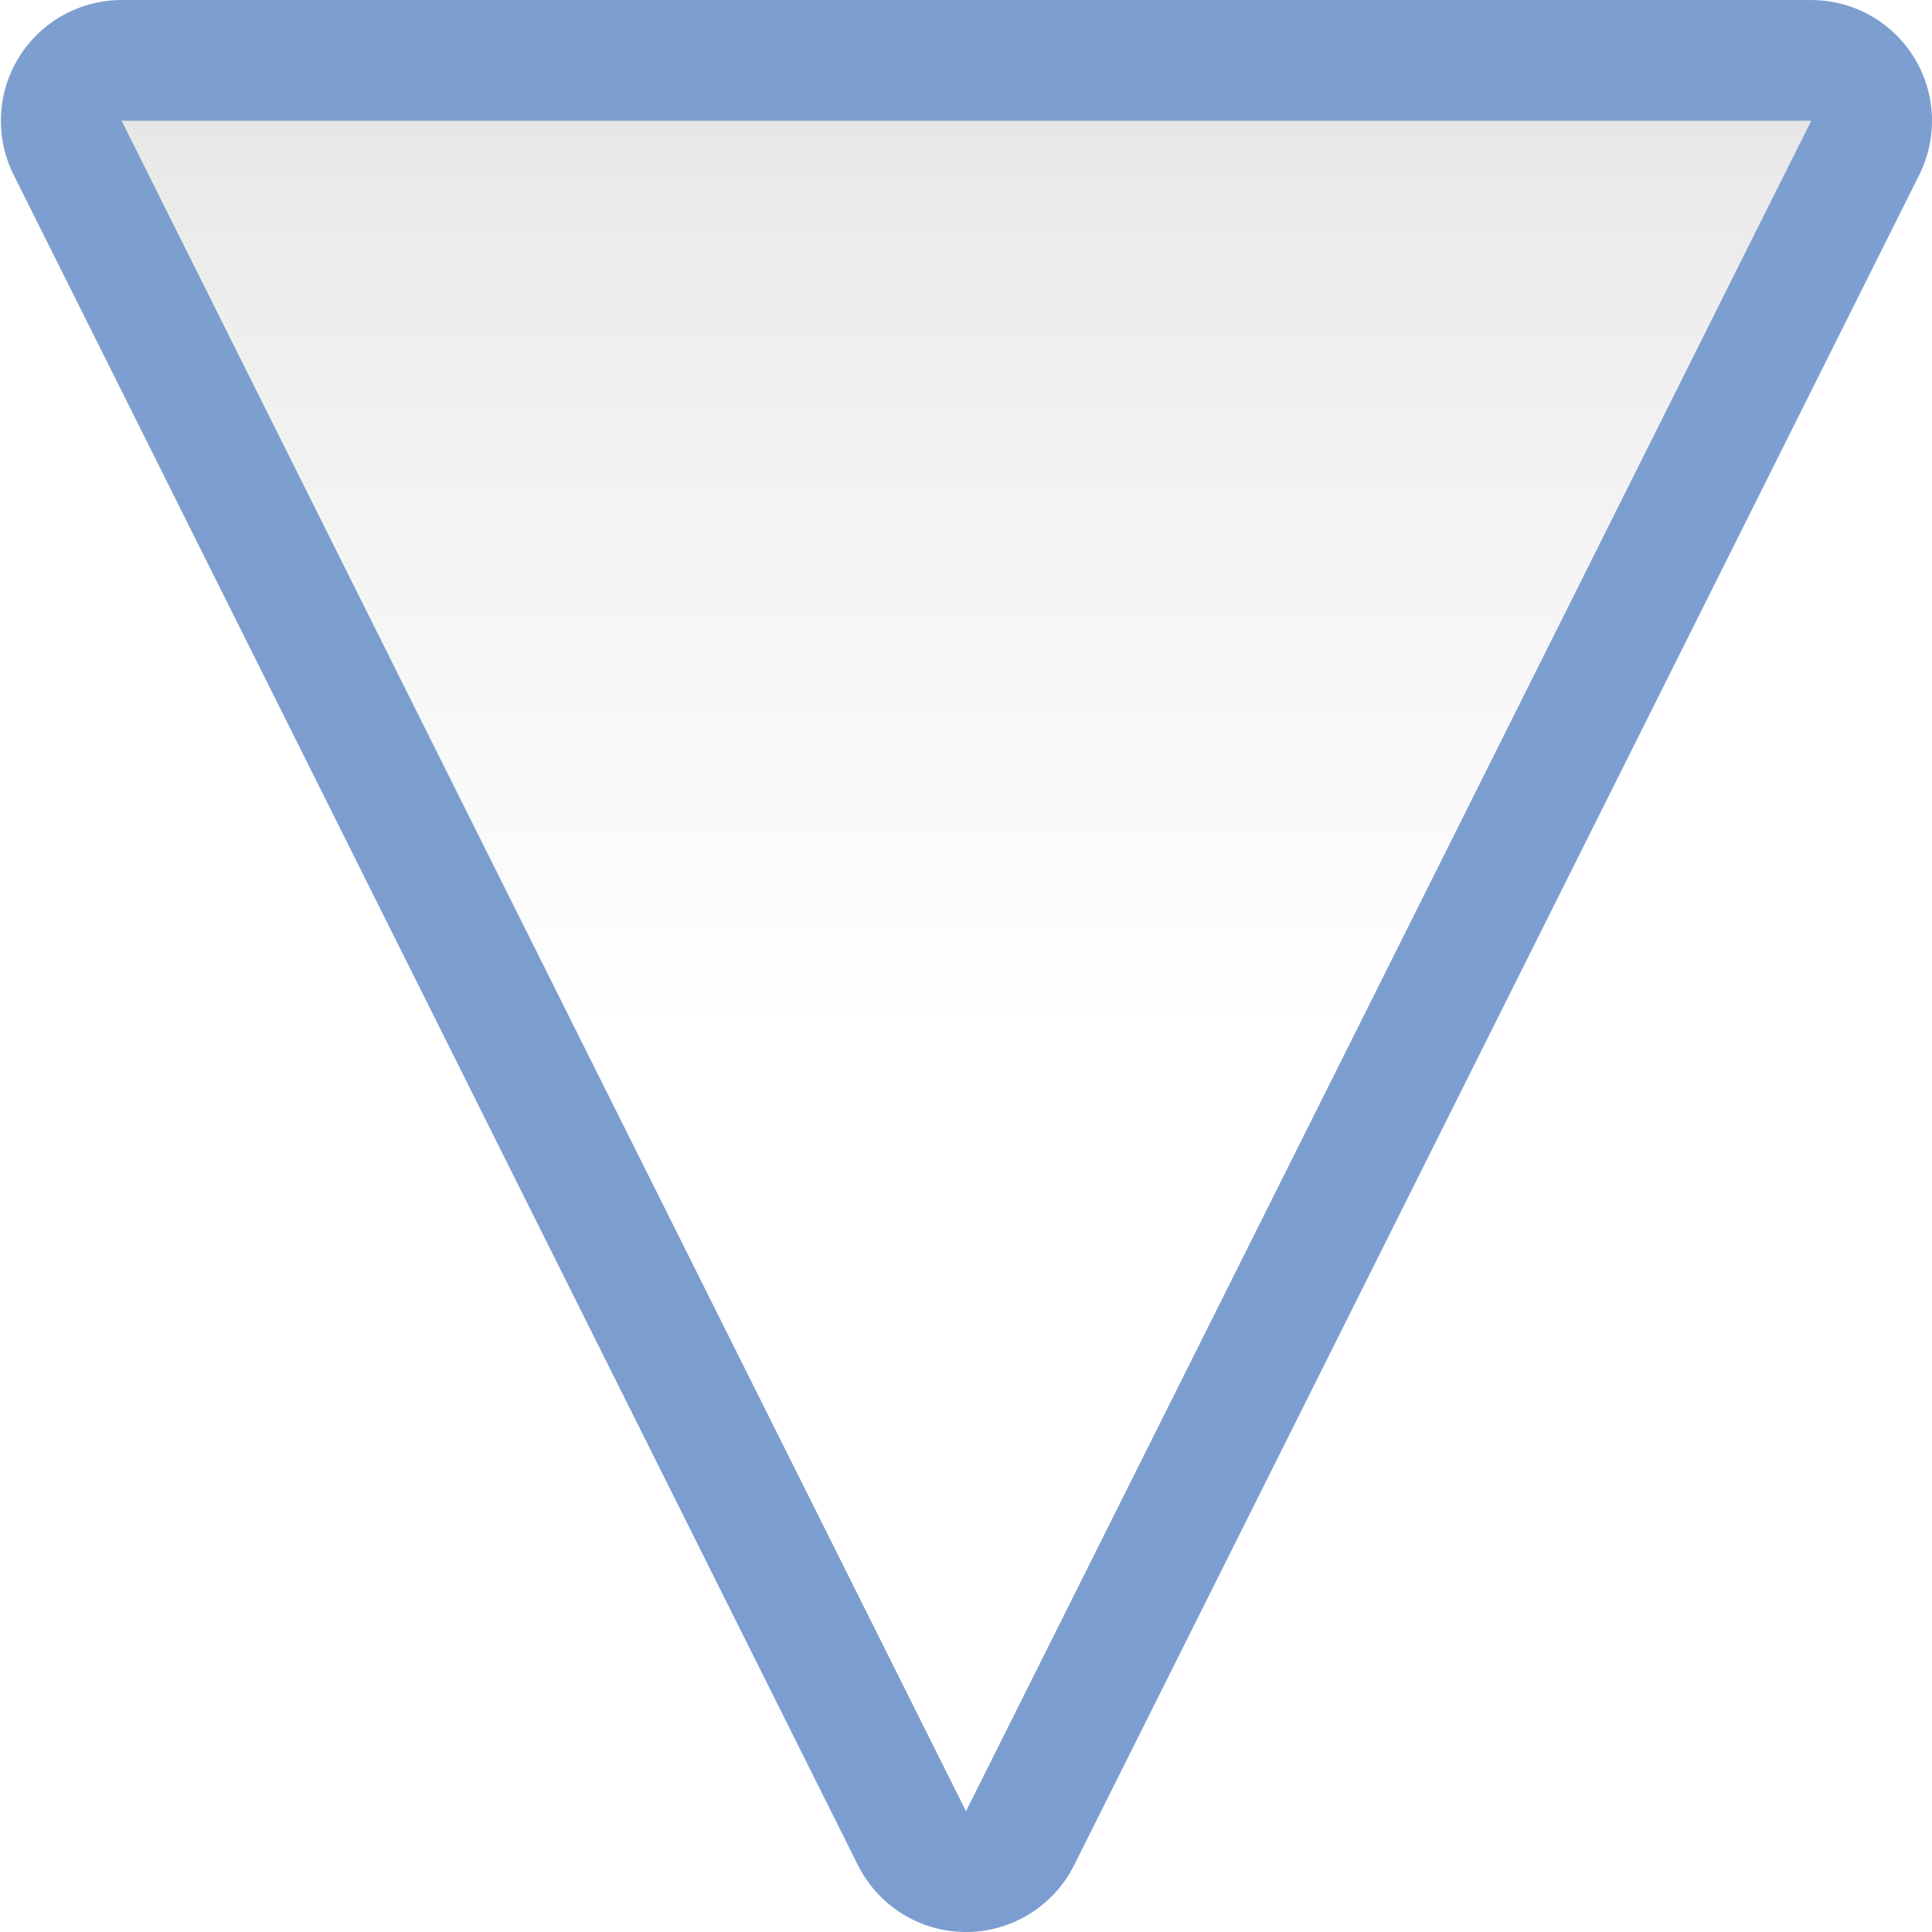
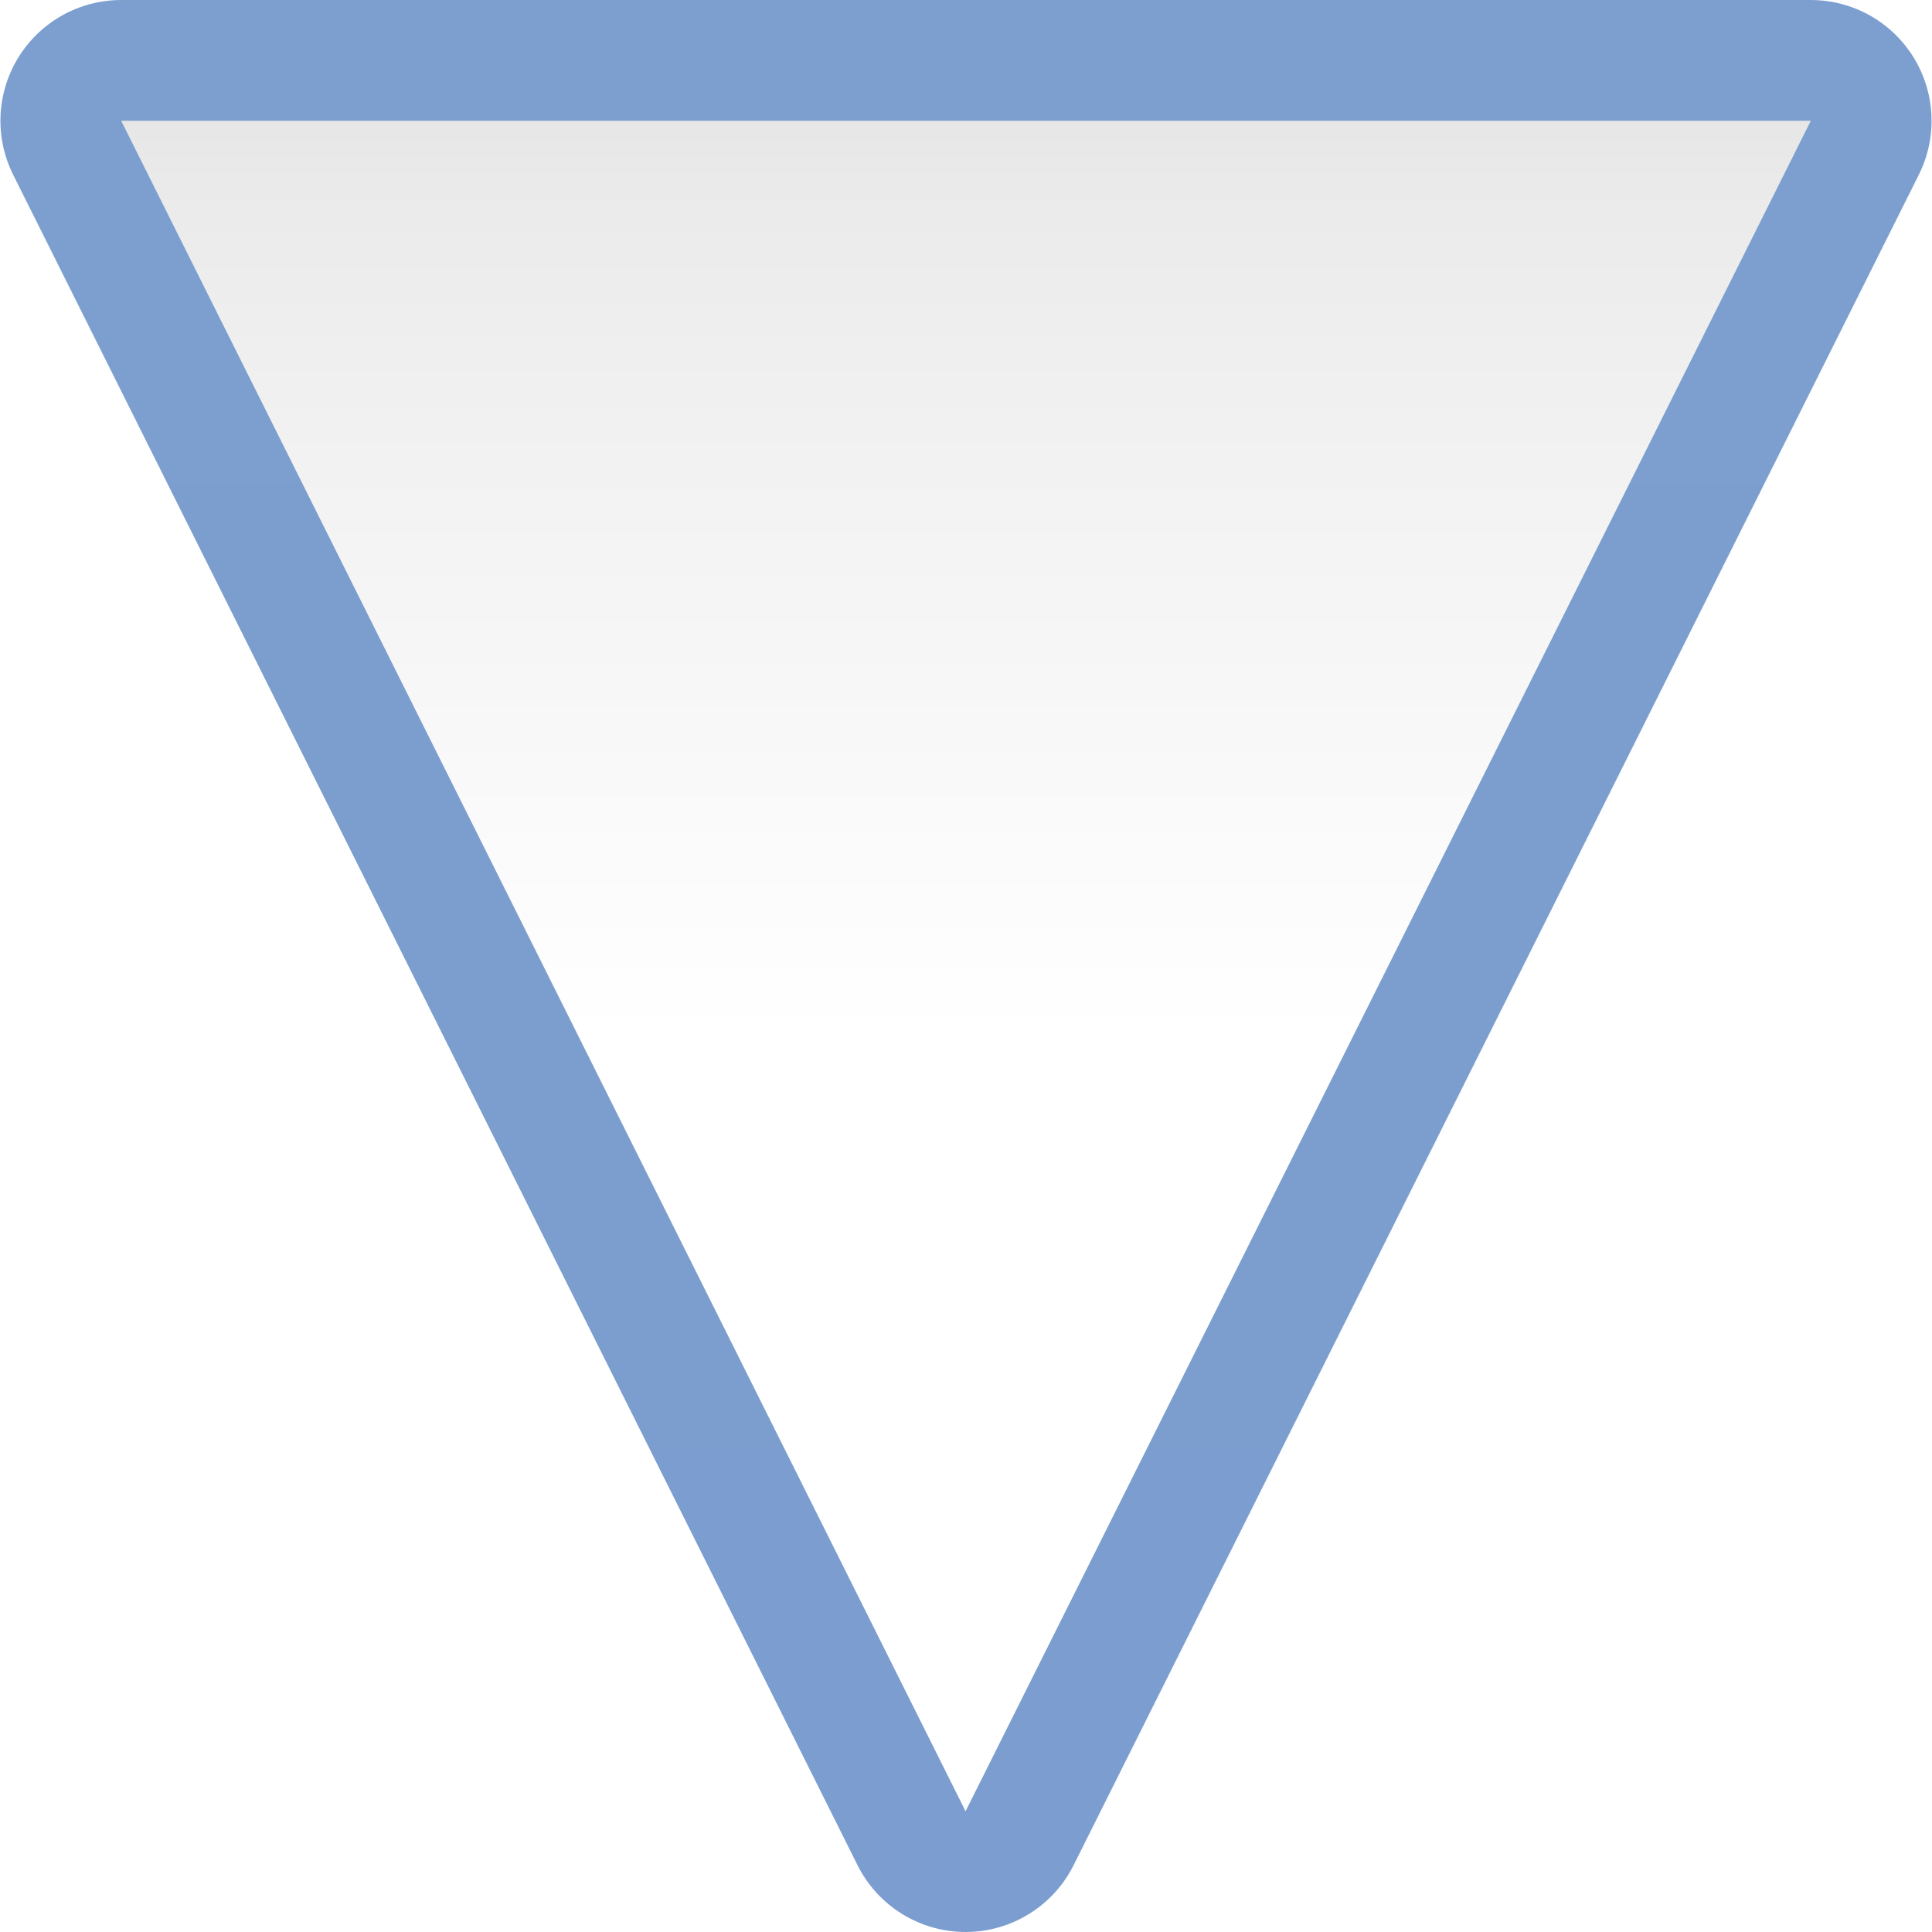
- <svg xmlns="http://www.w3.org/2000/svg" height="128" viewBox="0 0 128 128" width="128">
-   <linearGradient id="a" gradientUnits="userSpaceOnUse" x1="80" x2="80" y1=".002" y2="128.002">
-     <stop offset="0" stop-color="#fff" />
-     <stop offset=".464" stop-color="#fff" />
-     <stop offset=".781" stop-color="#f1f1f1" />
-     <stop offset=".906" stop-color="#eaeaea" />
-     <stop offset="1" stop-color="#dfdfdf" />
+ <svg xmlns="http://www.w3.org/2000/svg" height="16" viewBox="0 0 16 16" width="16" version="1.1" id="svg26">
+   <defs id="defs30" />
+   <linearGradient id="a" gradientUnits="userSpaceOnUse" x1="80" x2="80" y1="0.002" y2="128.002">
+     <stop offset="0" stop-color="#fff" id="stop2" />
+     <stop offset=".464" stop-color="#fff" id="stop4" />
+     <stop offset=".781" stop-color="#f1f1f1" id="stop6" />
+     <stop offset=".906" stop-color="#eaeaea" id="stop8" />
+     <stop offset="1" stop-color="#dfdfdf" id="stop10" />
  </linearGradient>
  <linearGradient id="b" gradientUnits="userSpaceOnUse" x1="64" x2="64" y1="128" y2="0">
-     <stop offset="0" stop-color="#7c9fcf" />
-     <stop offset=".5" stop-color="#7c9ece" />
-     <stop offset="1" stop-color="#7b9dcf" />
+     <stop offset="0" stop-color="#7c9fcf" id="stop13" />
+     <stop offset=".5" stop-color="#7c9ece" id="stop15" />
+     <stop offset="1" stop-color="#7b9dcf" id="stop17" />
  </linearGradient>
-   <g transform="matrix(1 0 0 -1 0 128.0018)">
-     <path d="m64.055.002a8.001 8.001 0 0 0 -7.211 4.424l-55.943 112a8.001 8.001 0 0 0 7.156 11.574h55.973 55.971a8.001 8.001 0 0 0 7.156-11.578l-56-112a8.001 8.001 0 0 0 -7.102-4.42z" fill="url(#b)" />
-     <path d="m8.057 120h55.971 55.971l-56-112z" fill="url(#a)" />
+   <g transform="matrix(0.125,0,0,-0.125,-0.00366179,16.00011)" id="g24">
+     <path d="M 64.055,0.002 A 8.001,8.001 0 0 0 56.844,4.426 L 0.9,116.426 A 8.001,8.001 0 0 0 8.057,128 H 64.029 120 a 8.001,8.001 0 0 0 7.156,-11.578 l -56,-112 A 8.001,8.001 0 0 0 64.055,0.002 Z" id="path20" style="fill:url(#b)" />
+     <path d="M 8.057,120 H 64.029 120 L 64,8 Z" id="path22" style="fill:url(#a)" />
  </g>
</svg>
